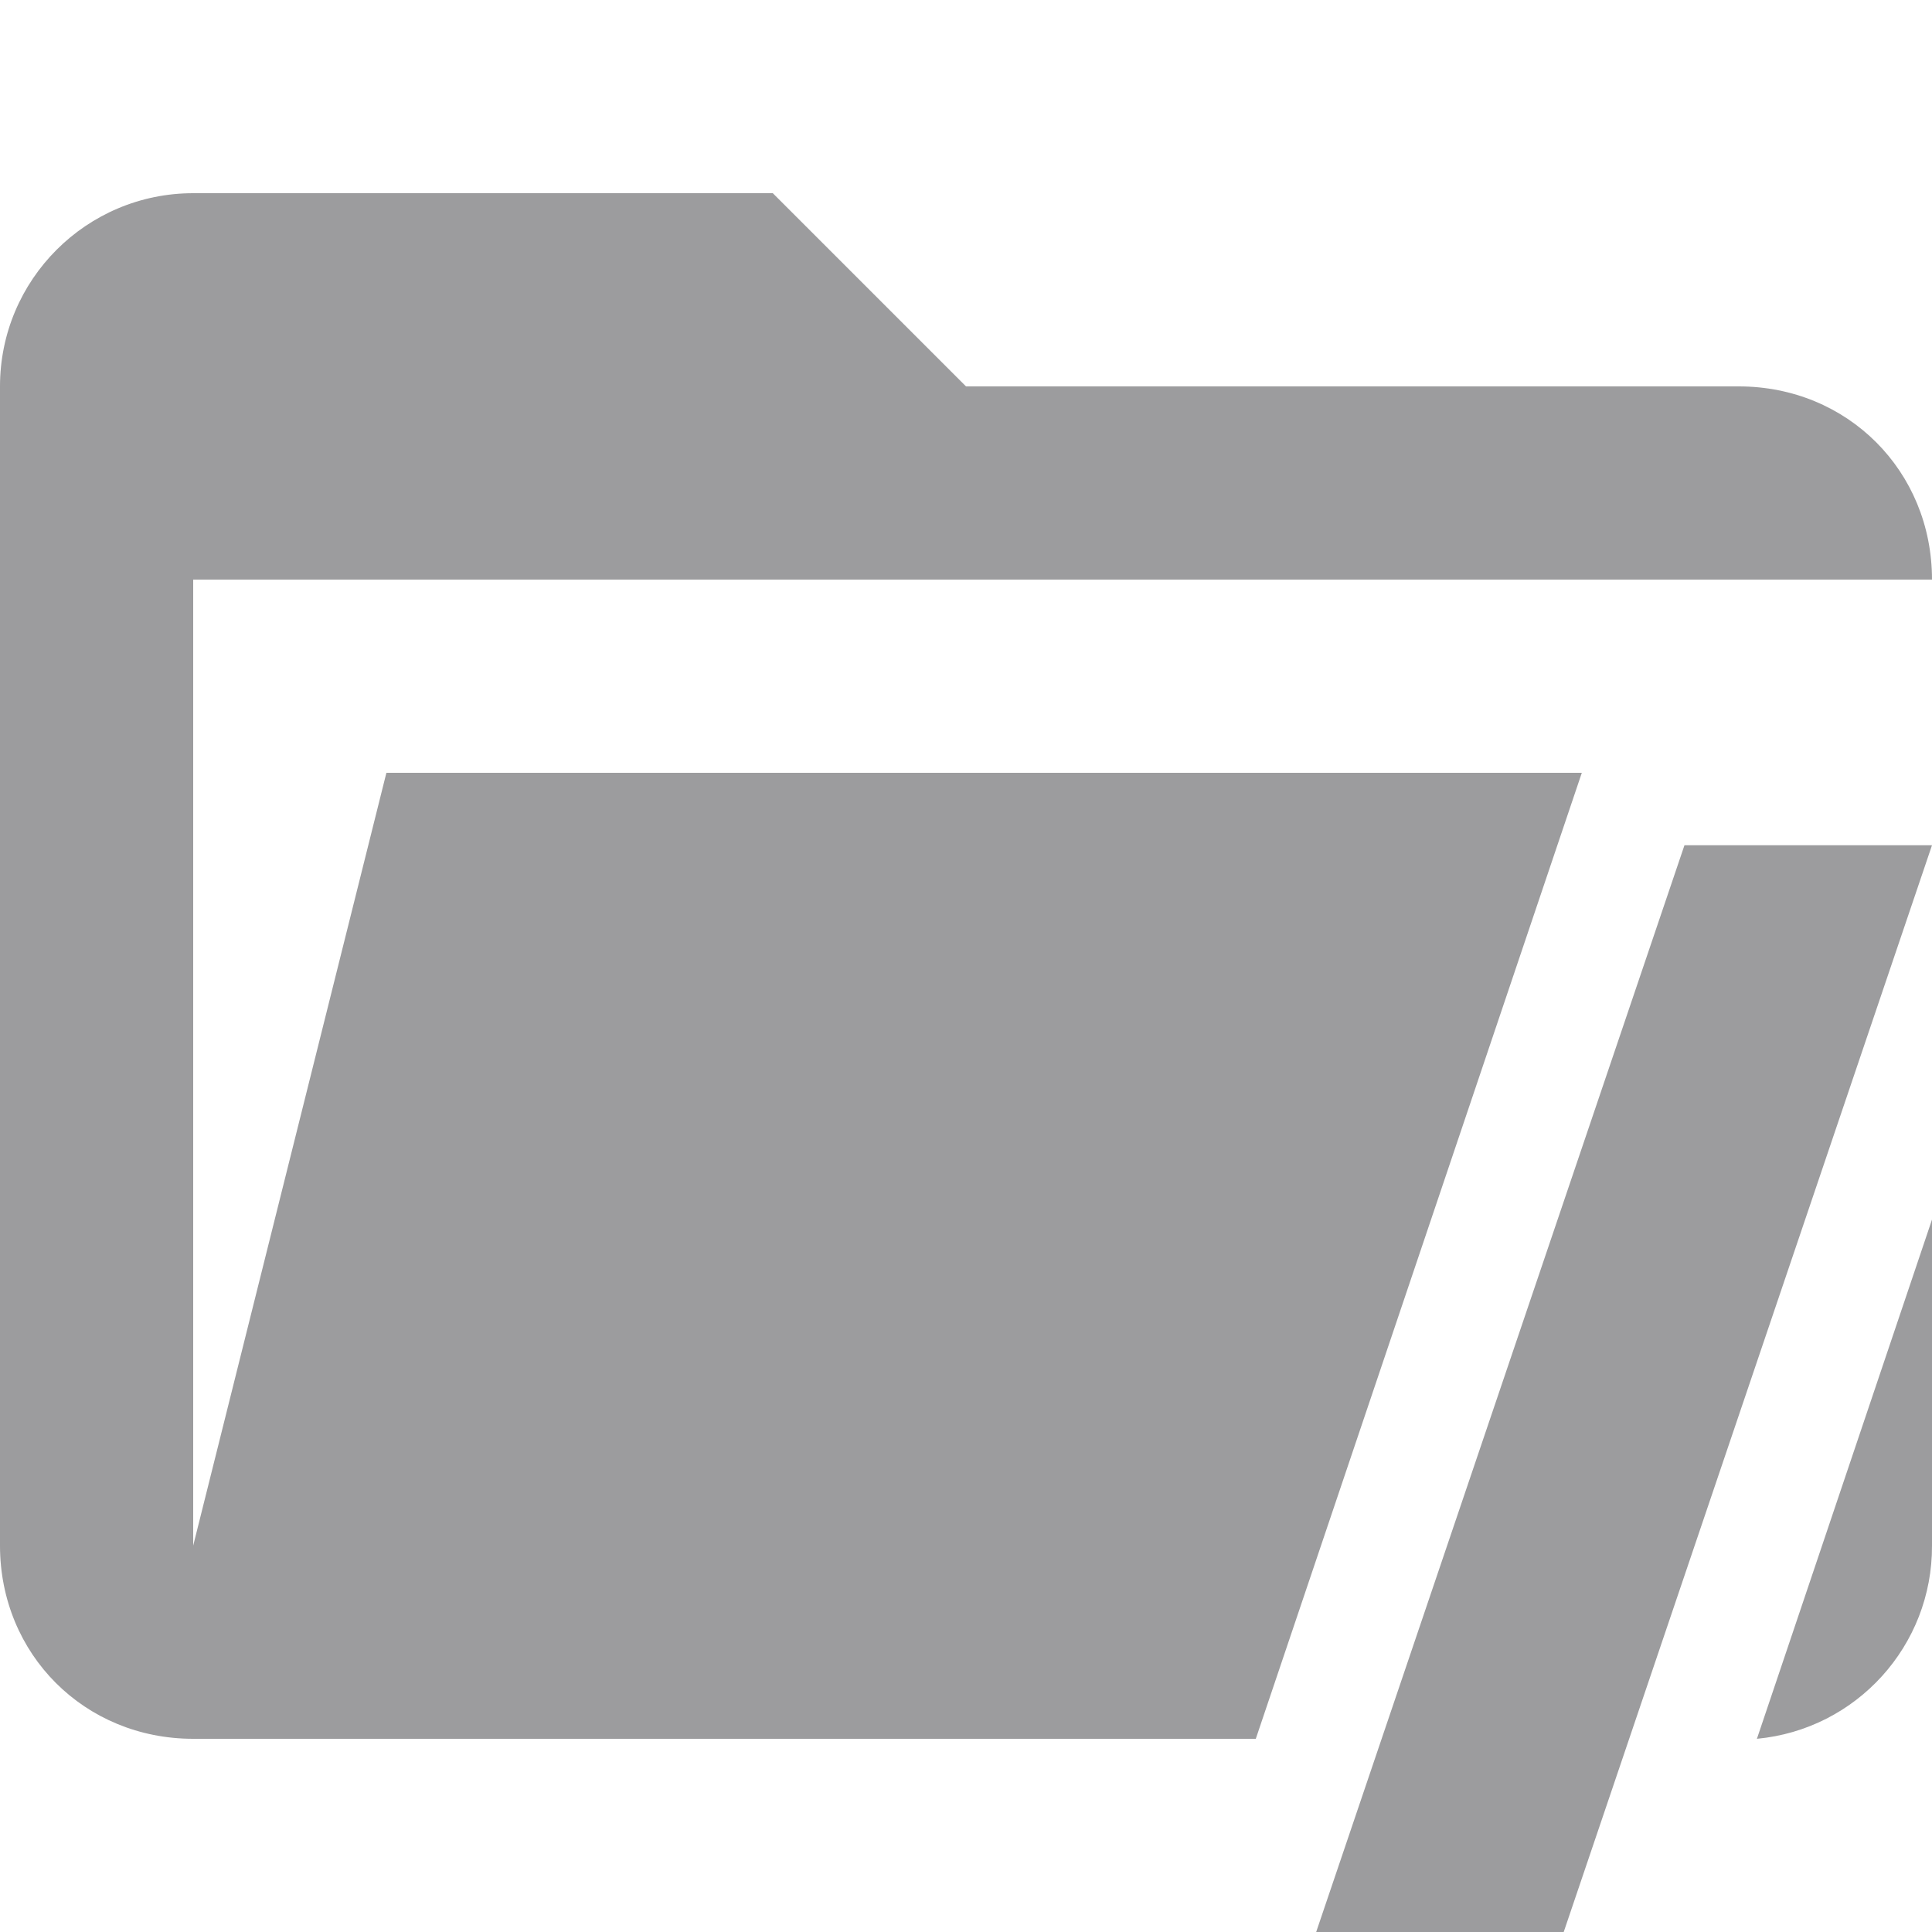
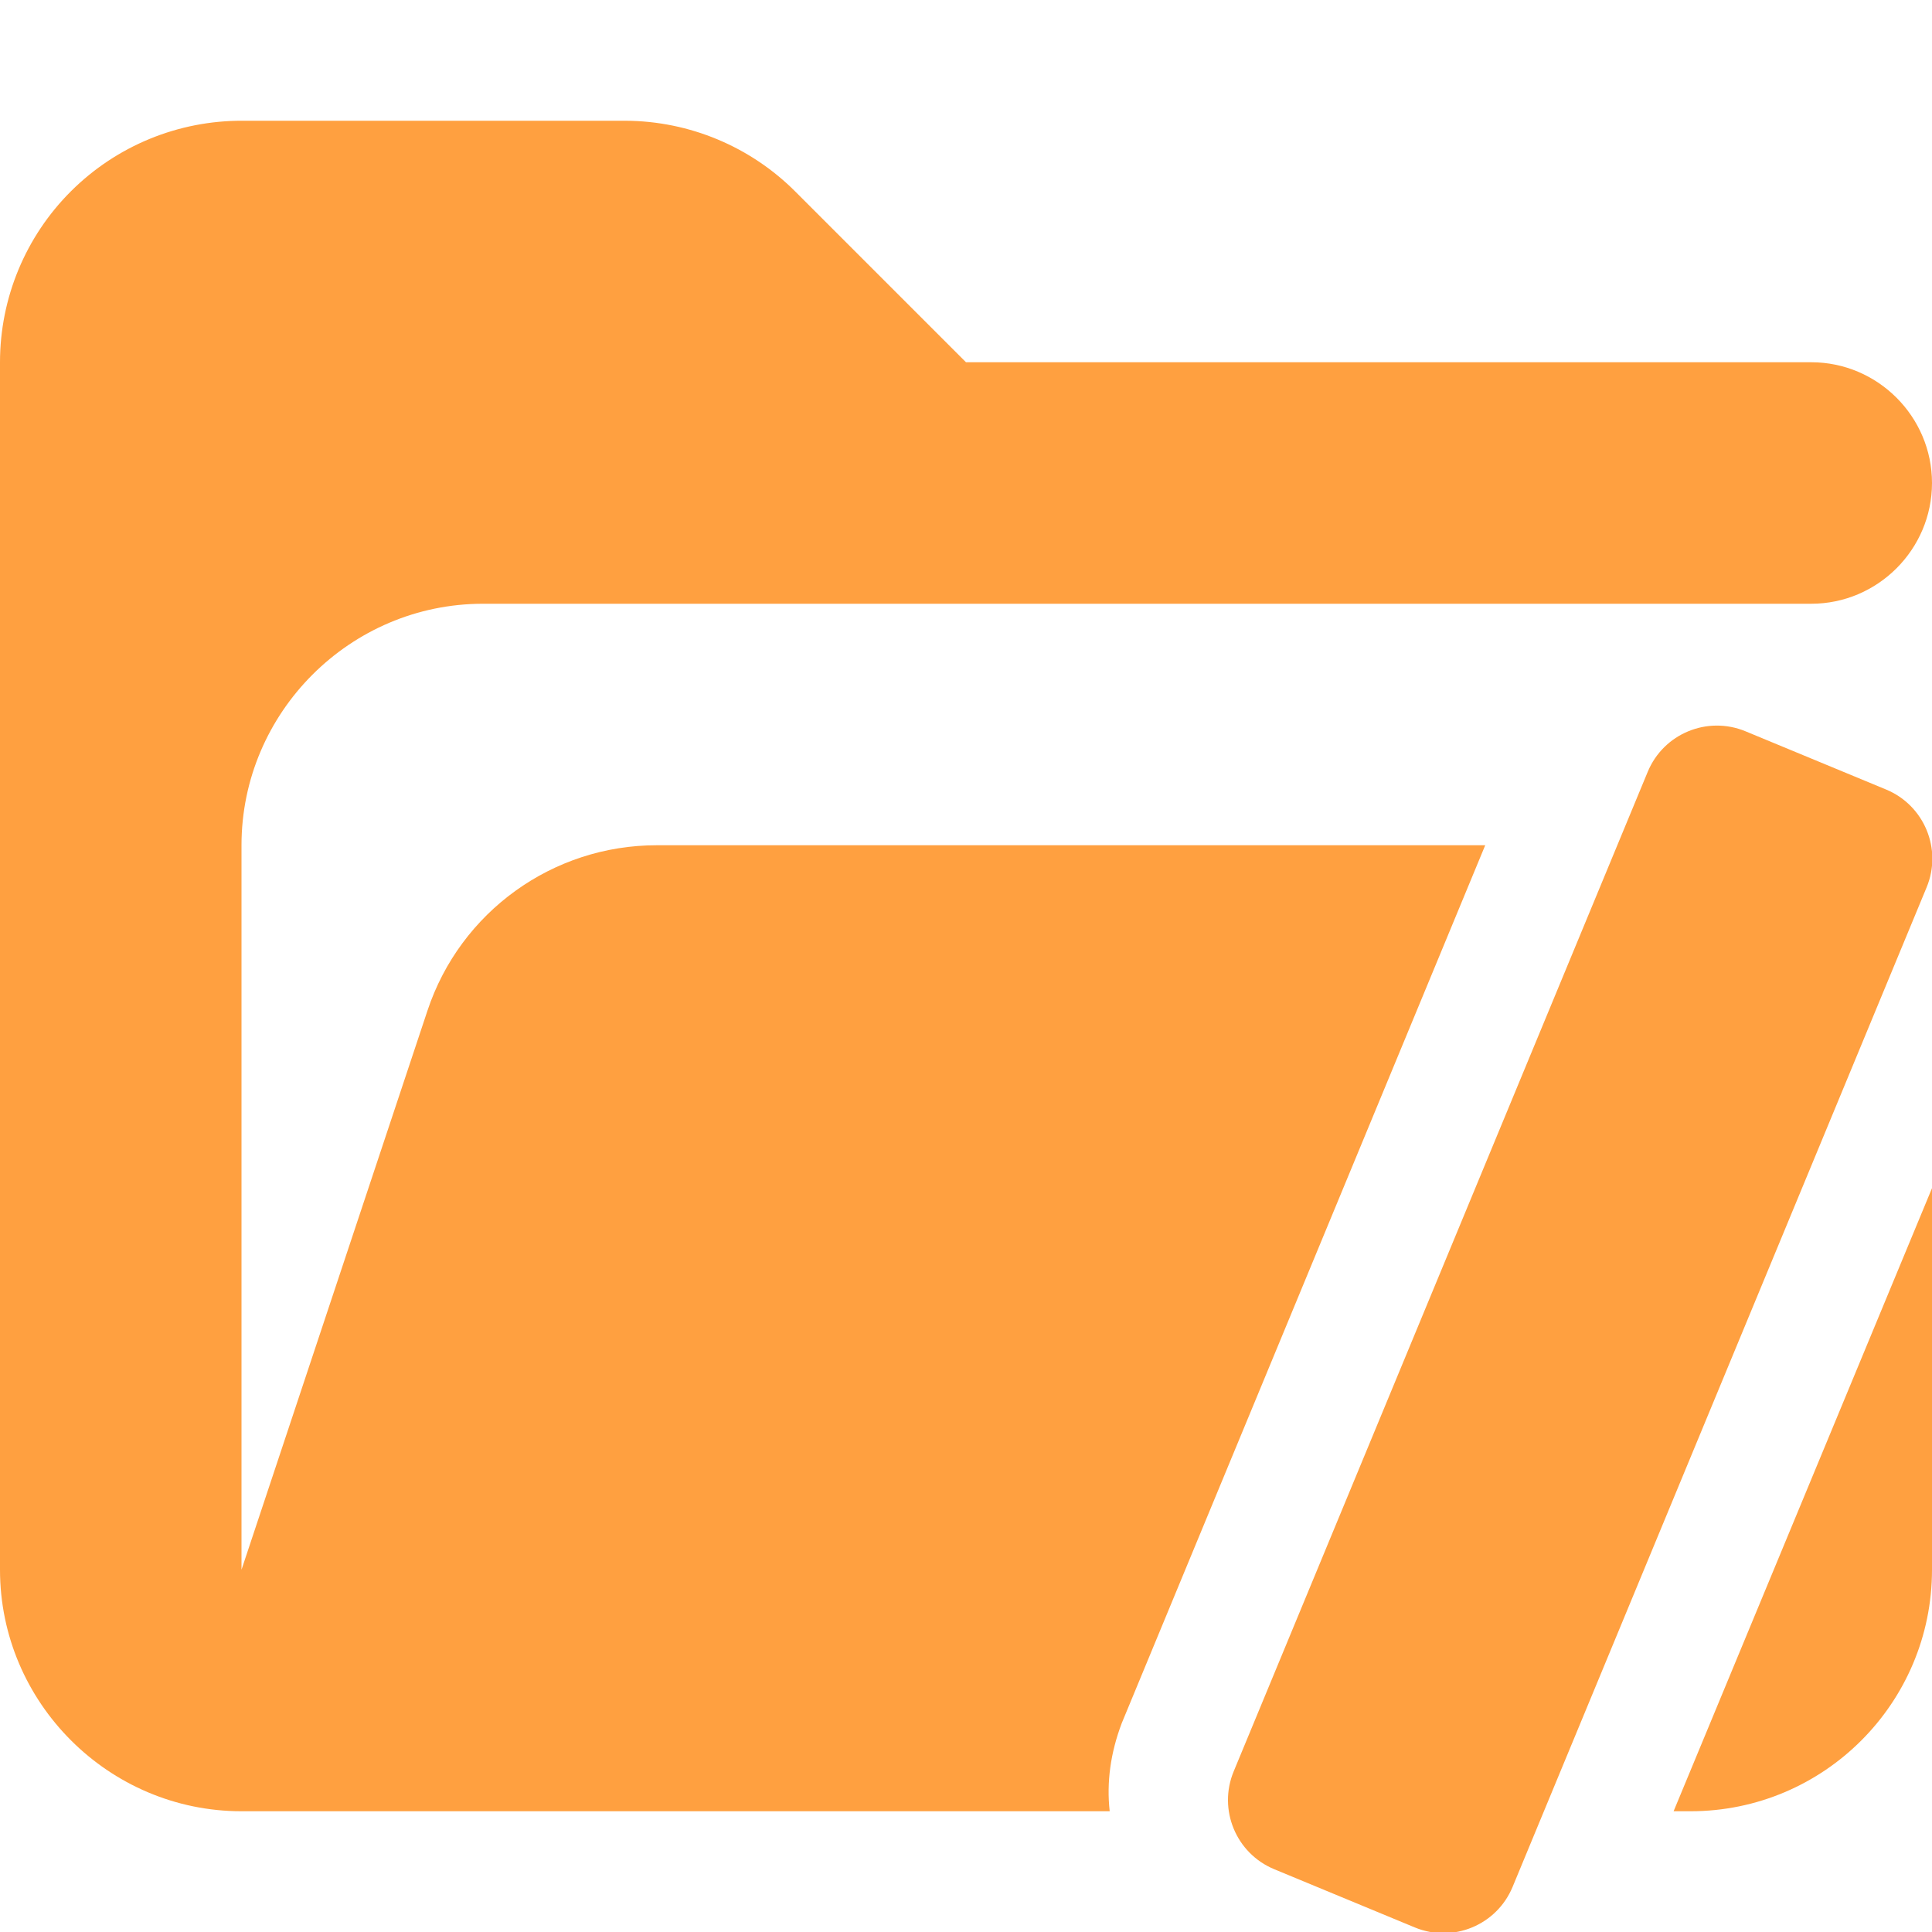
- <svg xmlns="http://www.w3.org/2000/svg" viewBox="0 0 32 32">
-   <path d="M26.2 12.8H6.4L3.2 25.6v-16H32c0-1.8-1.4-3.2-3.2-3.2H16l-3.2-3.2H3.2A3.2 3.2 0 0 0 0 6.4v19.2c0 1.8 1.4 3.2 3.2 3.2h17.6l5.4-16ZM29.1 28.8a3.2 3.2 0 0 0 2.9-3.2v-5.4l-2.9 8.6Z" fill="#9c9c9e" />
-   <path fill="#9c9c9e" d="m27.9 14-6.1 18h4.1L32 14h-4.1z" />
+ <svg xmlns="http://www.w3.org/2000/svg" viewBox="0 0 16 16">
+   <path fill="#ffa040" d="M9.29 14.27 12.3 7H5.44a2 2 0 0 0-1.9 1.37L2 13V7c0-1.1.9-2 2-2h11c.55 0 1-.45 1-1s-.45-1-1-1H8L6.59 1.59A2 2 0 0 0 5.18 1H2.01A2 2 0 0 0 0 3v10c0 1.1.9 2 2 2h7.19q-.04-.36.1-.73M14 15a2 2 0 0 0 2-2V9.84L13.86 15z" />
+   <rect width="10.2" height="2.5" x="7.98" y="9.75" fill="#ffa040" rx=".62" ry=".62" transform="rotate(-67.5 13.09 11)" />
</svg>
